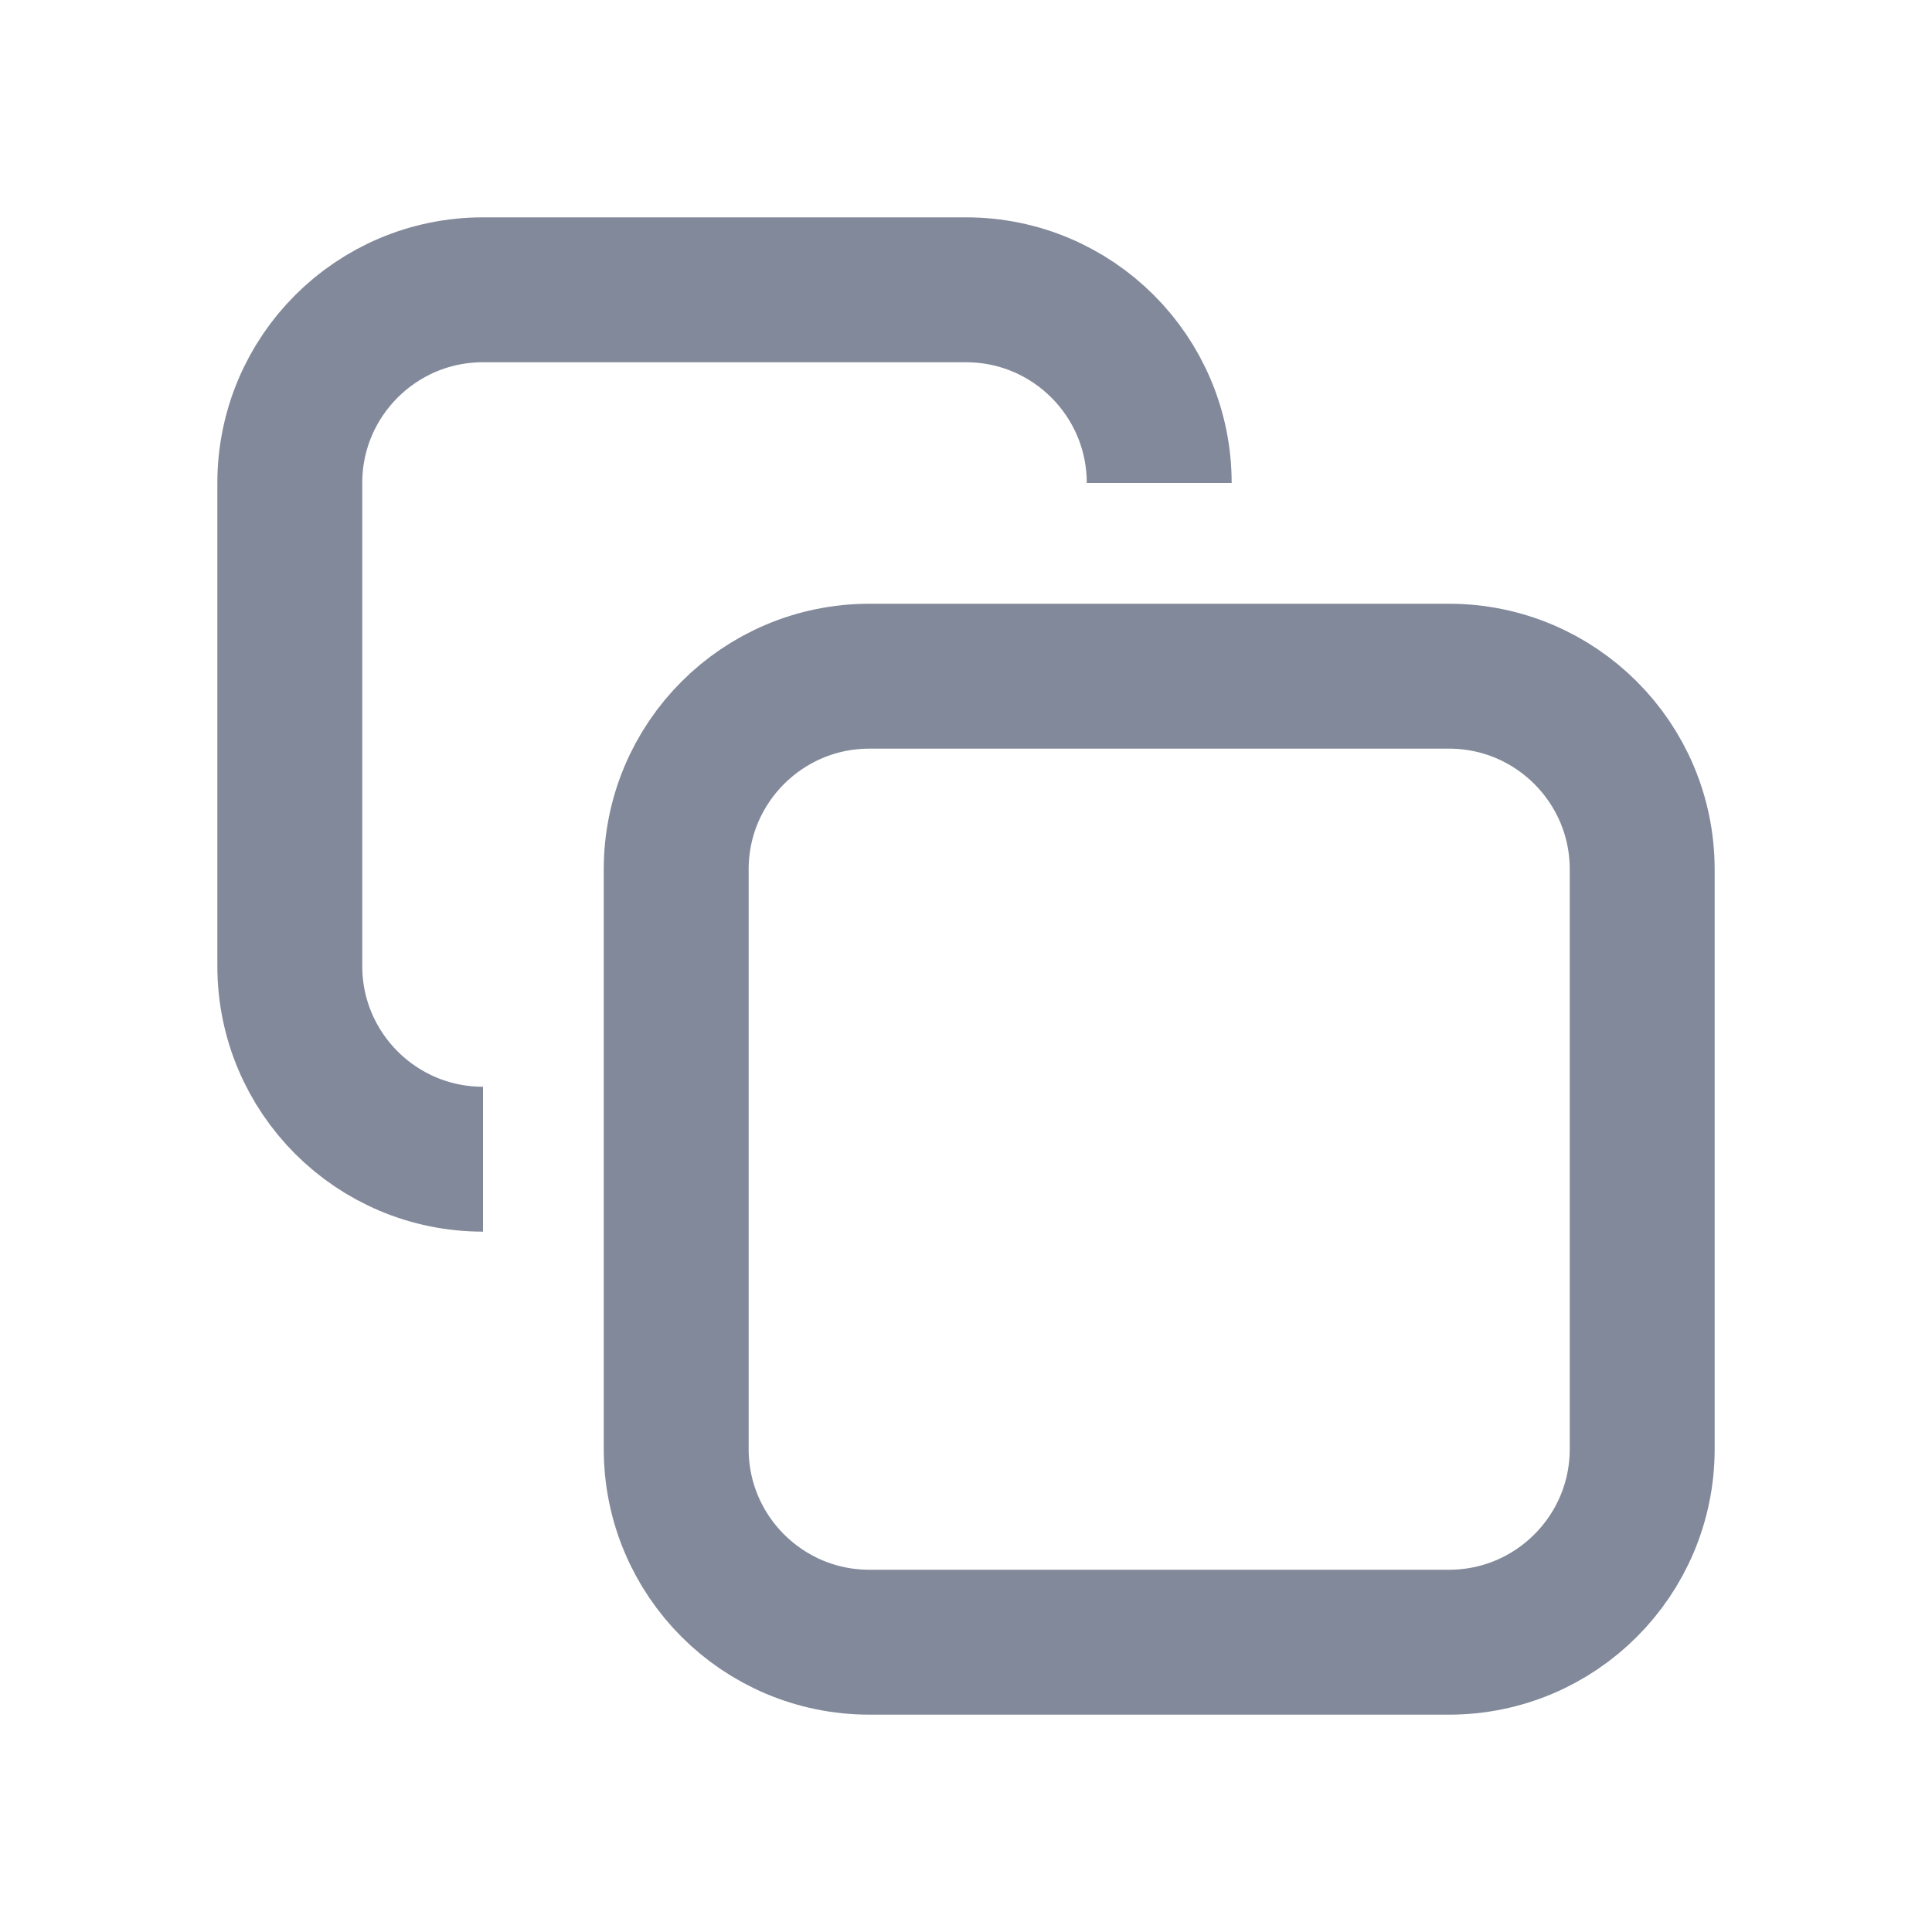
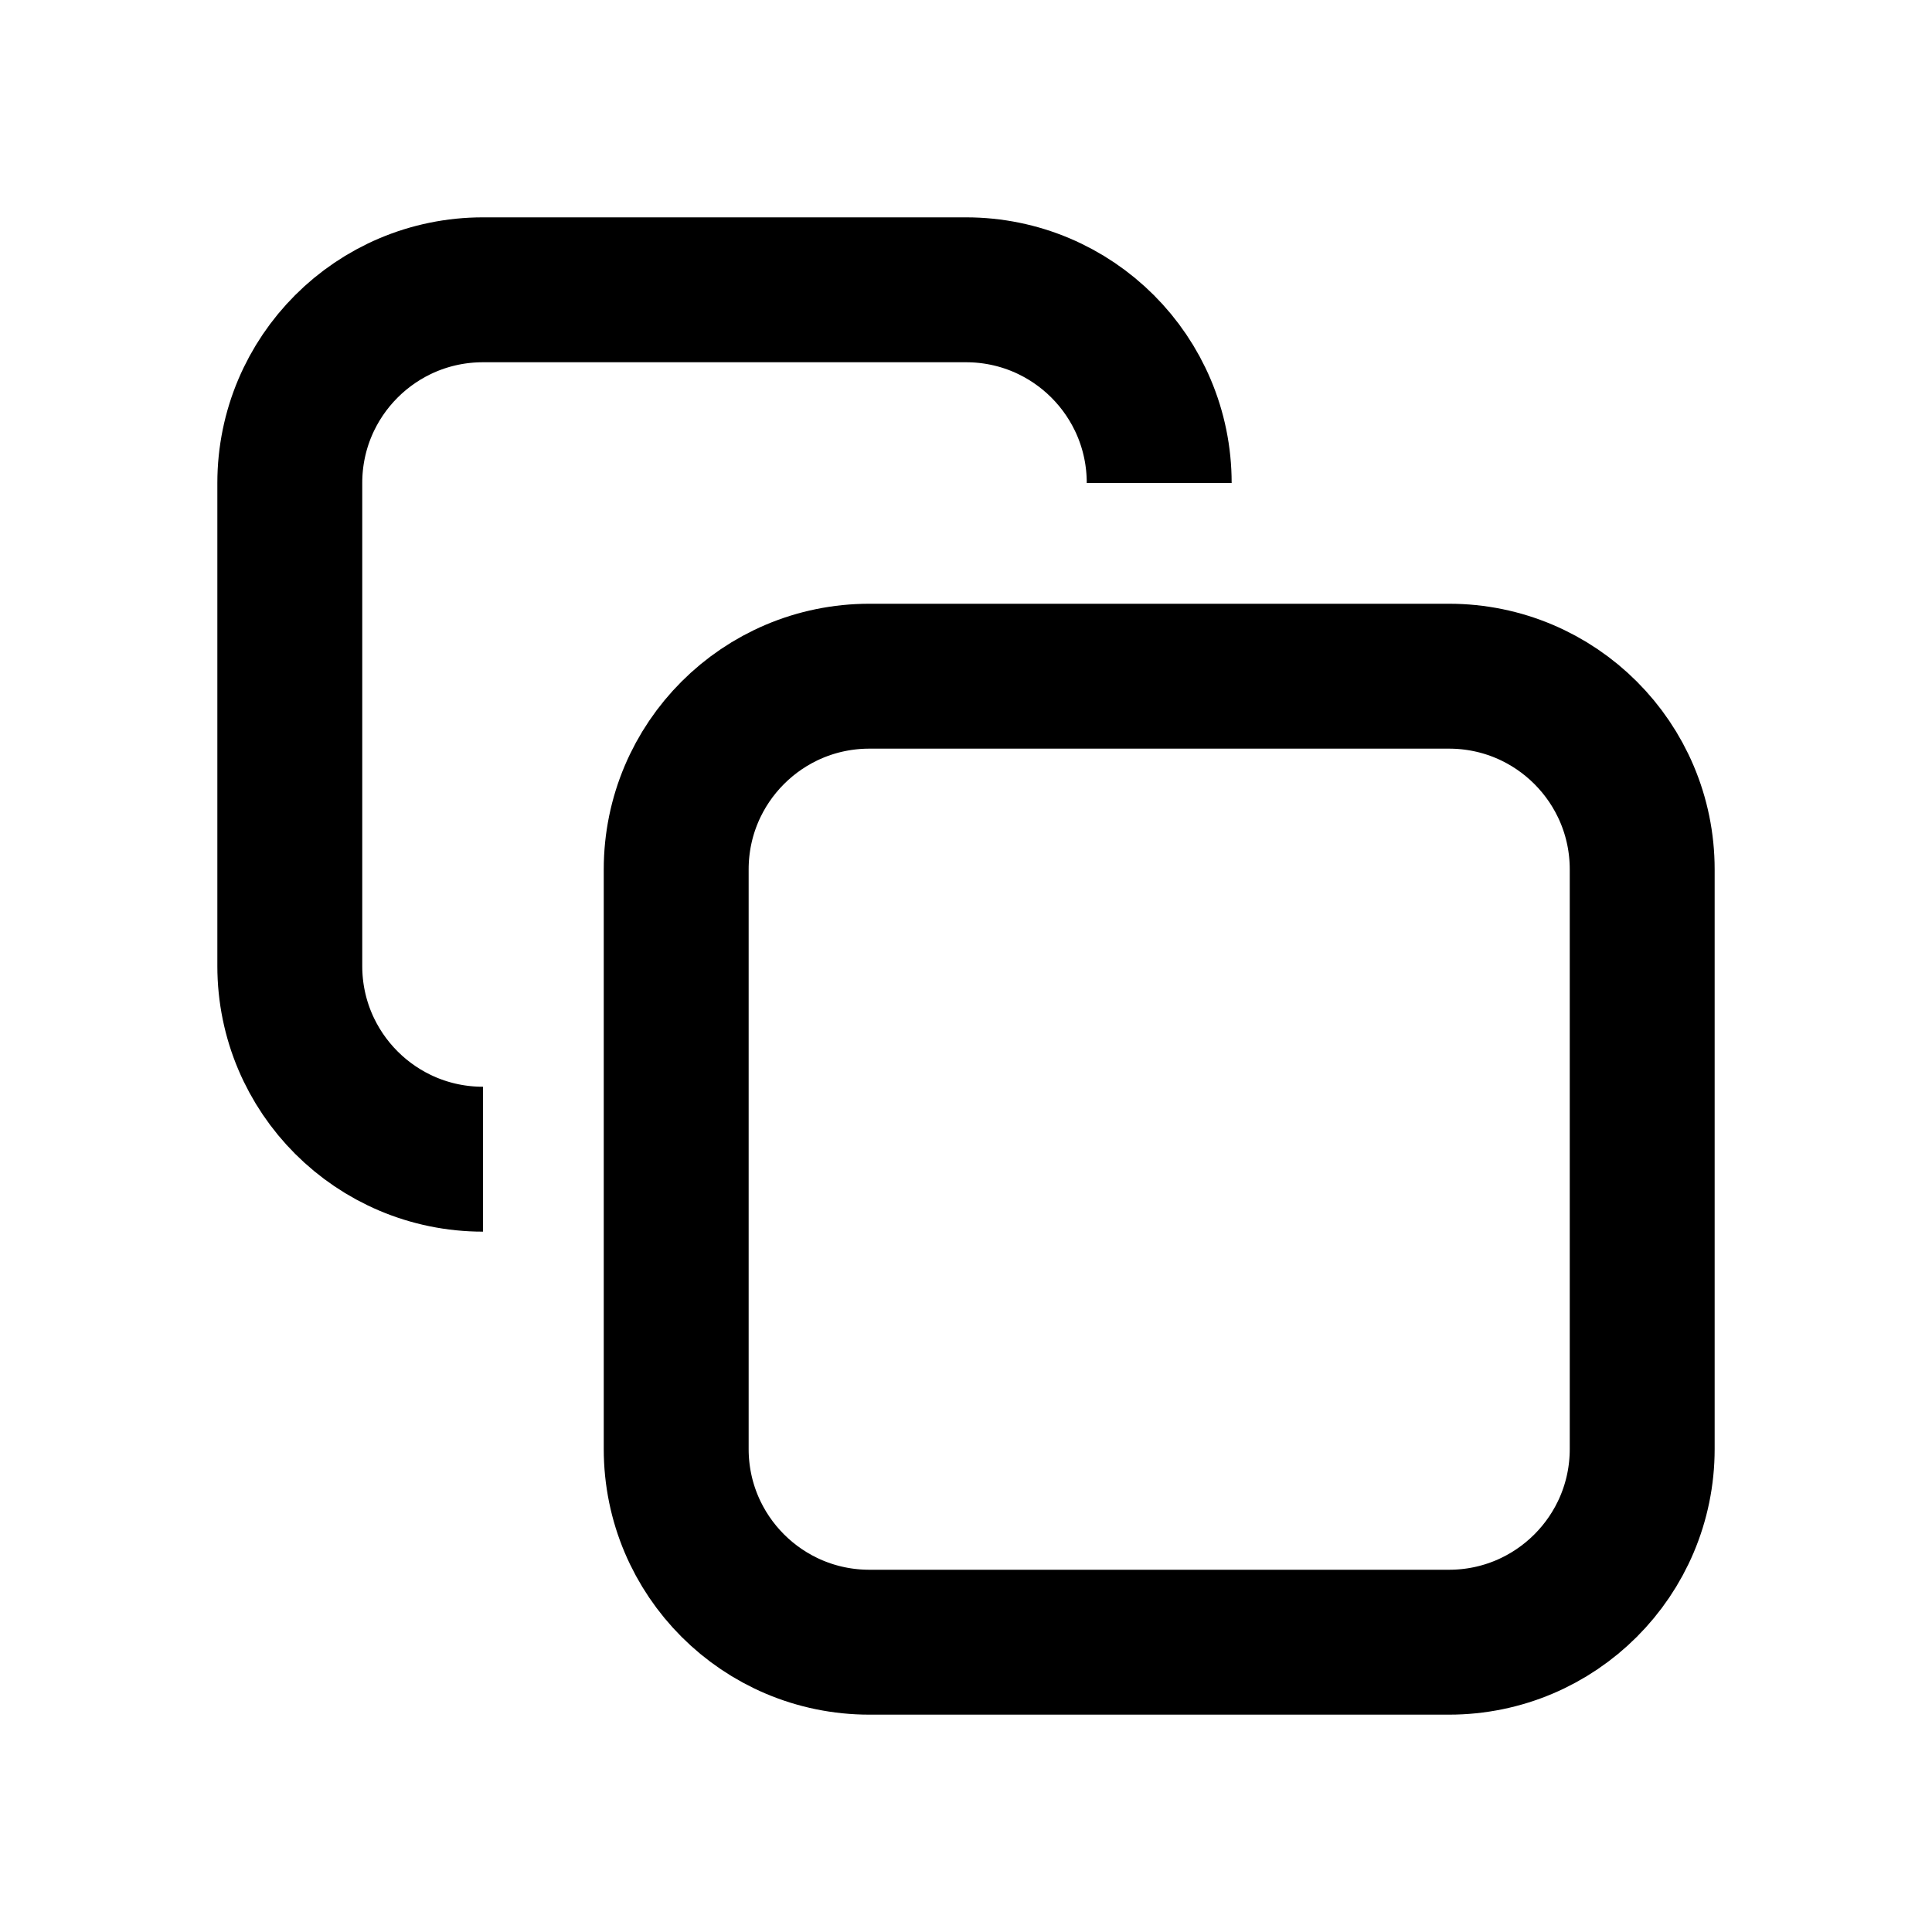
<svg xmlns="http://www.w3.org/2000/svg" width="20" height="20" viewBox="0 0 20 20" fill="none">
-   <rect x="7" y="7" width="10" height="10" rx="2" stroke="#82899A" stroke-width="1.5" />
-   <path d="M5 12V12C3.895 12 3 11.105 3 10V5C3 3.895 3.895 3 5 3H10C11.105 3 12 3.895 12 5V5" stroke="#82899A" stroke-width="1.5" />
+   <rect x="7" y="7" width="10" height="10" rx="2" stroke="currentColor" stroke-width="1.5" />
+   <path d="M5 12V12C3.895 12 3 11.105 3 10V5C3 3.895 3.895 3 5 3H10C11.105 3 12 3.895 12 5V5" stroke="currentColor" stroke-width="1.5" />
</svg>
